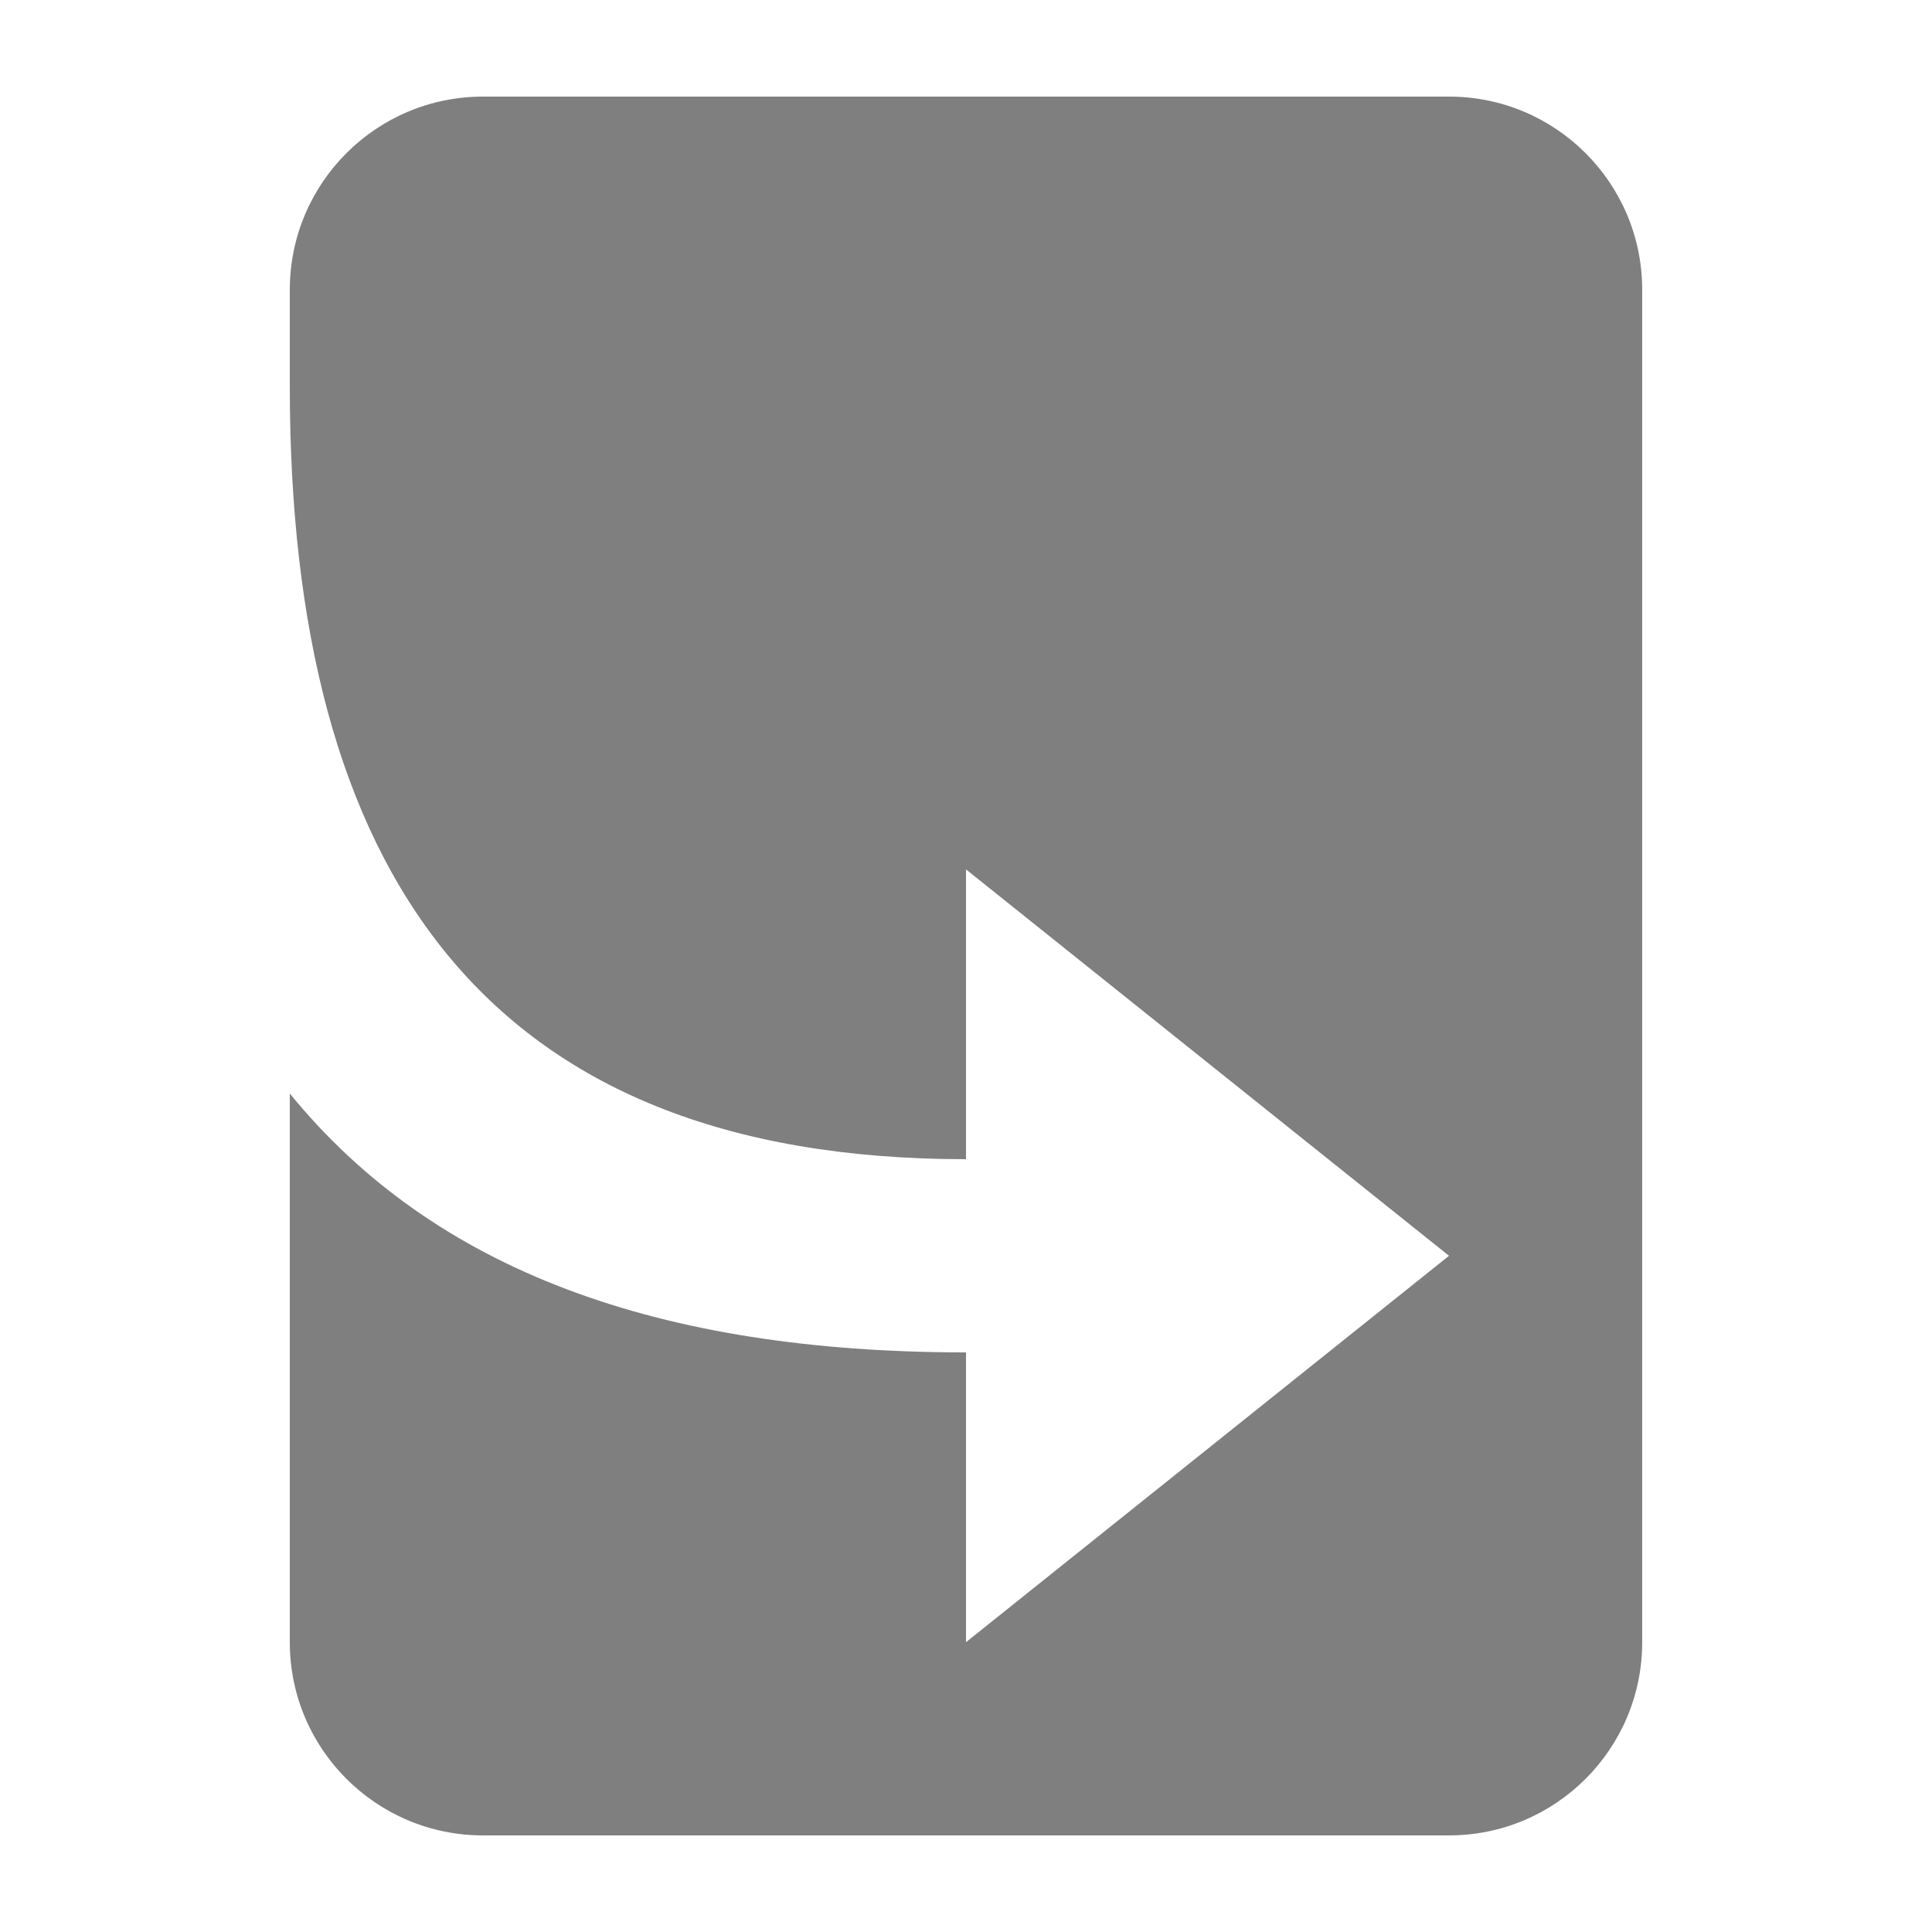
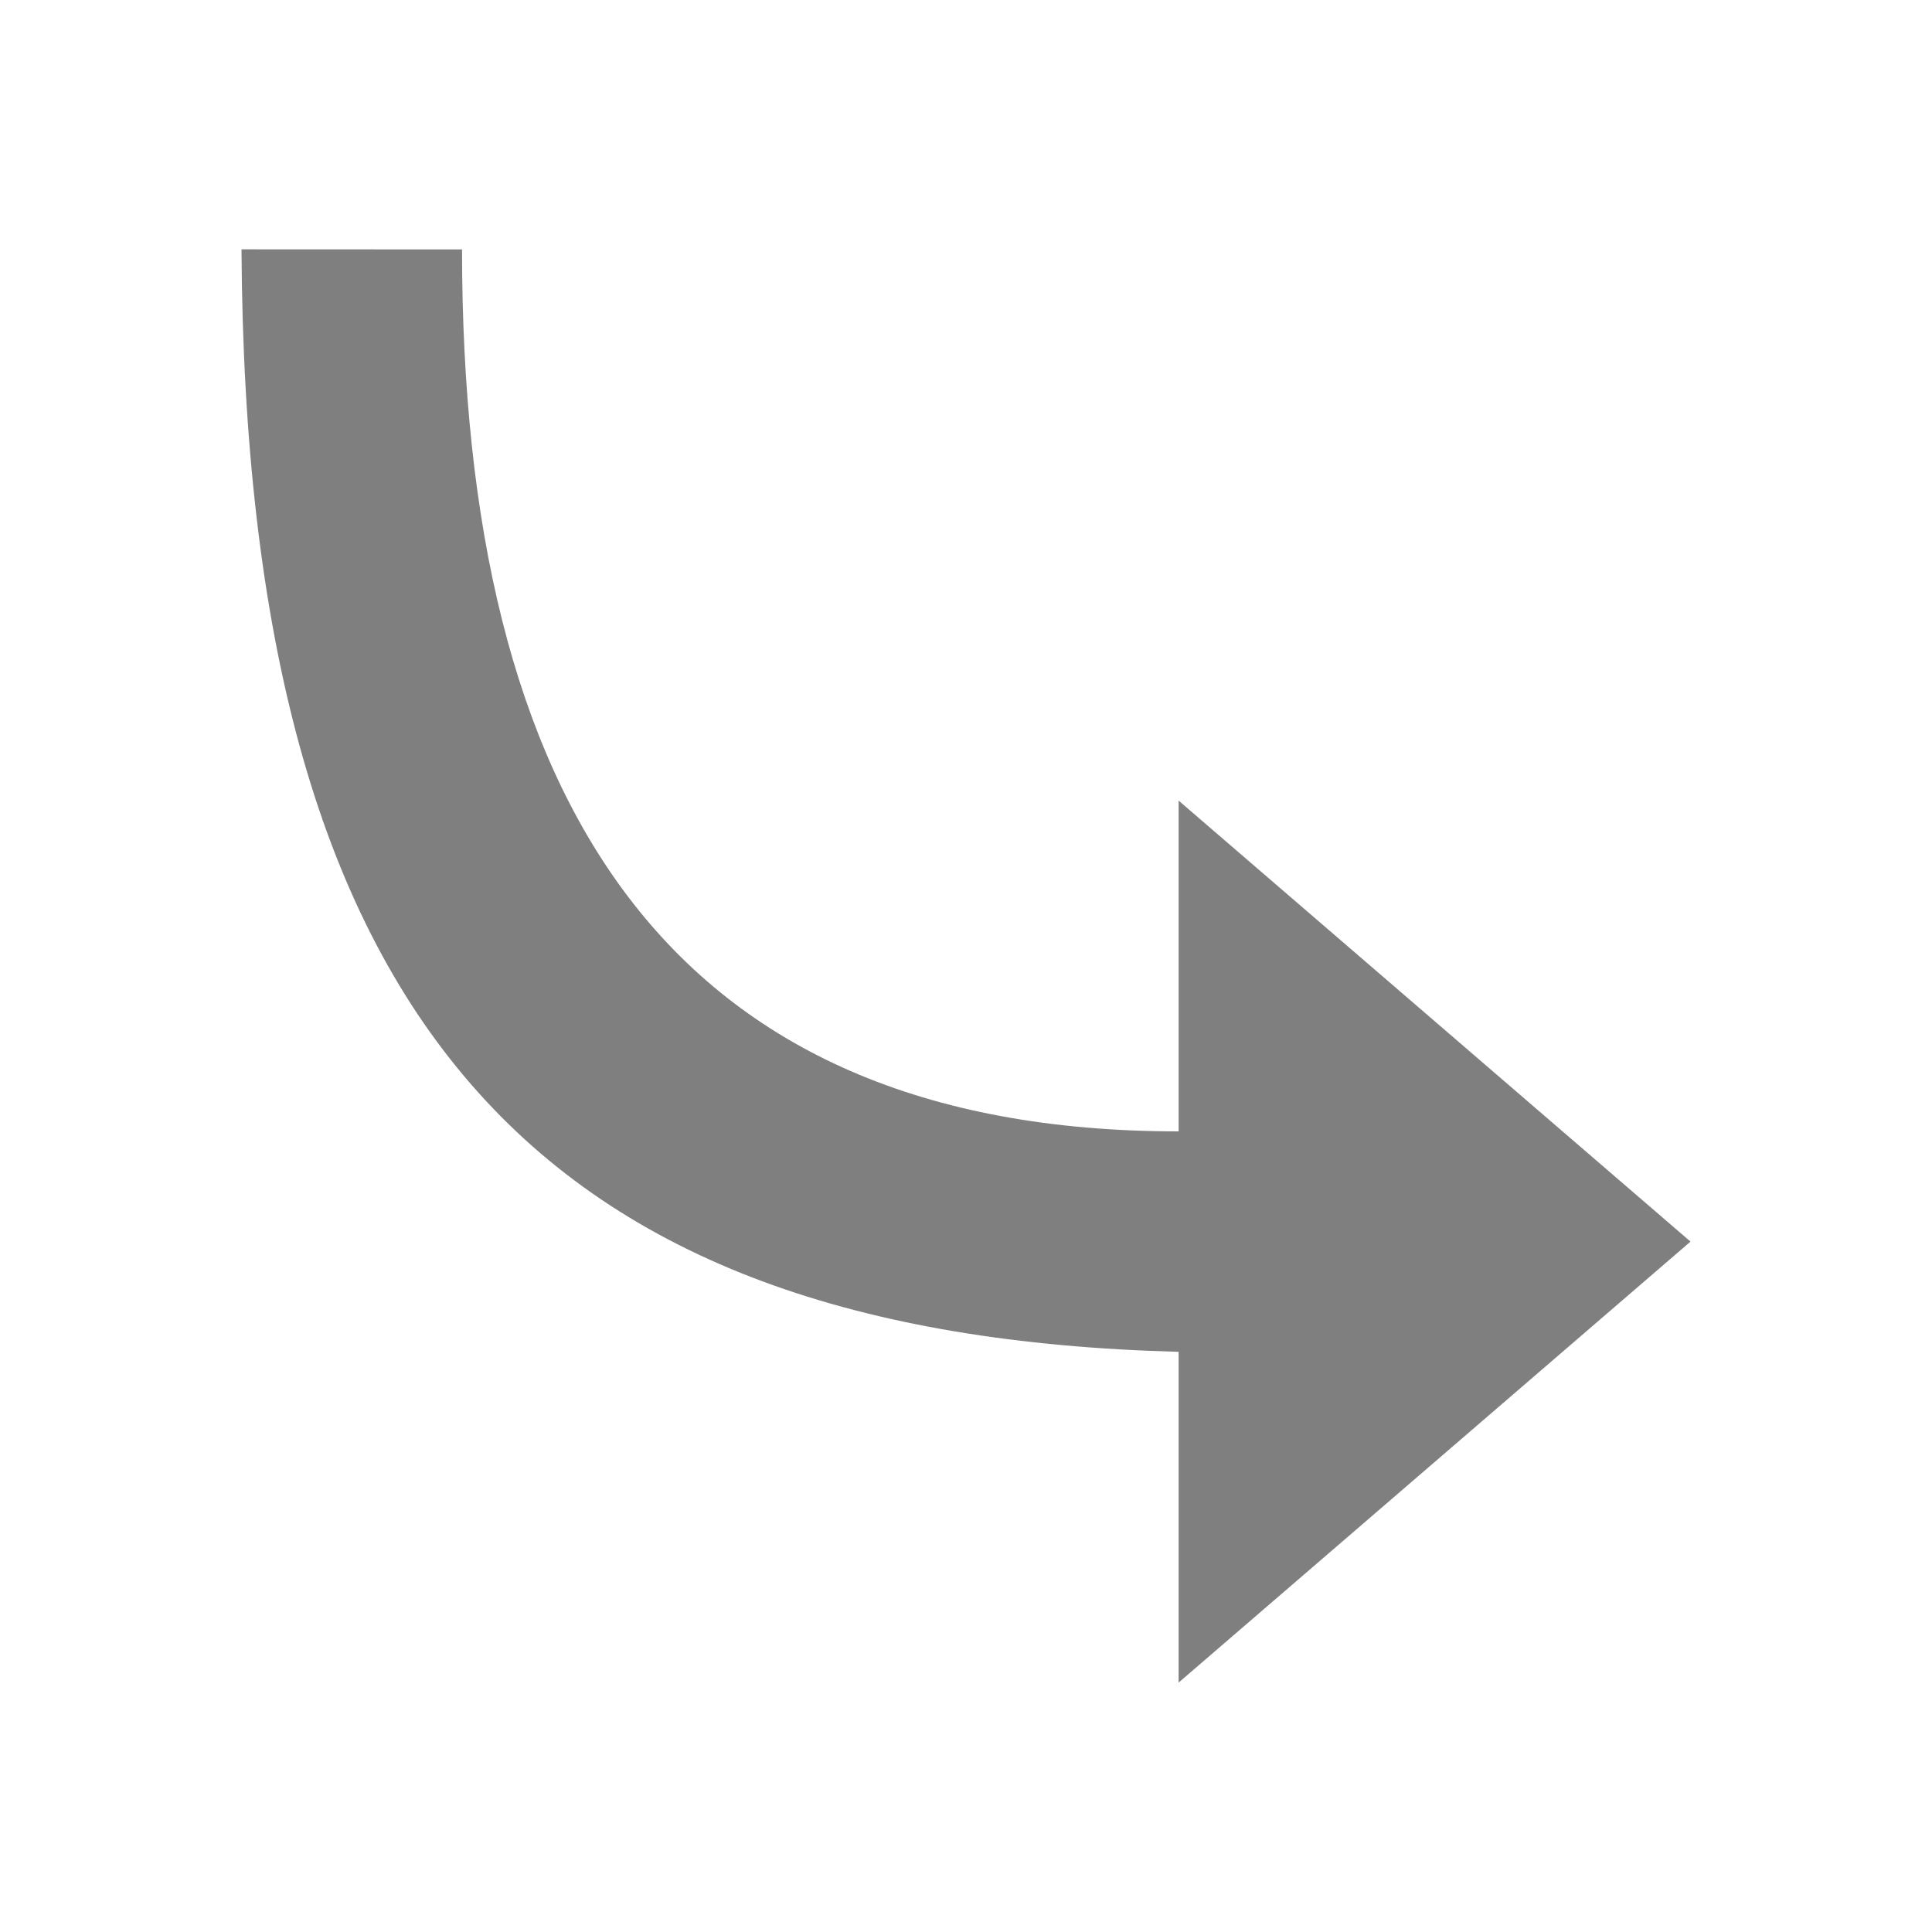
<svg xmlns="http://www.w3.org/2000/svg" width="20" height="20">
-   <path d="M5 1a2 2 0 0 0-2 2v1c0 5 2 8 7 8V9l5 4-5 4v-3c-3.18 0-5.51-.85-7-2.68V17a2 2 0 0 0 2 2h10a2 2 0 0 0 2-2V3a2 2 0 0 0-2-2z" opacity=".5" />
+   <path d="m4.783 2.582c0 5.707 2.12 9.13 7.418 9.13v-3.424l5.299 4.565-5.299 4.565v-3.424c-6.637-0.175-9.657-3.4-9.701-11.413z" opacity=".5" stroke-width=".989" />
</svg>
